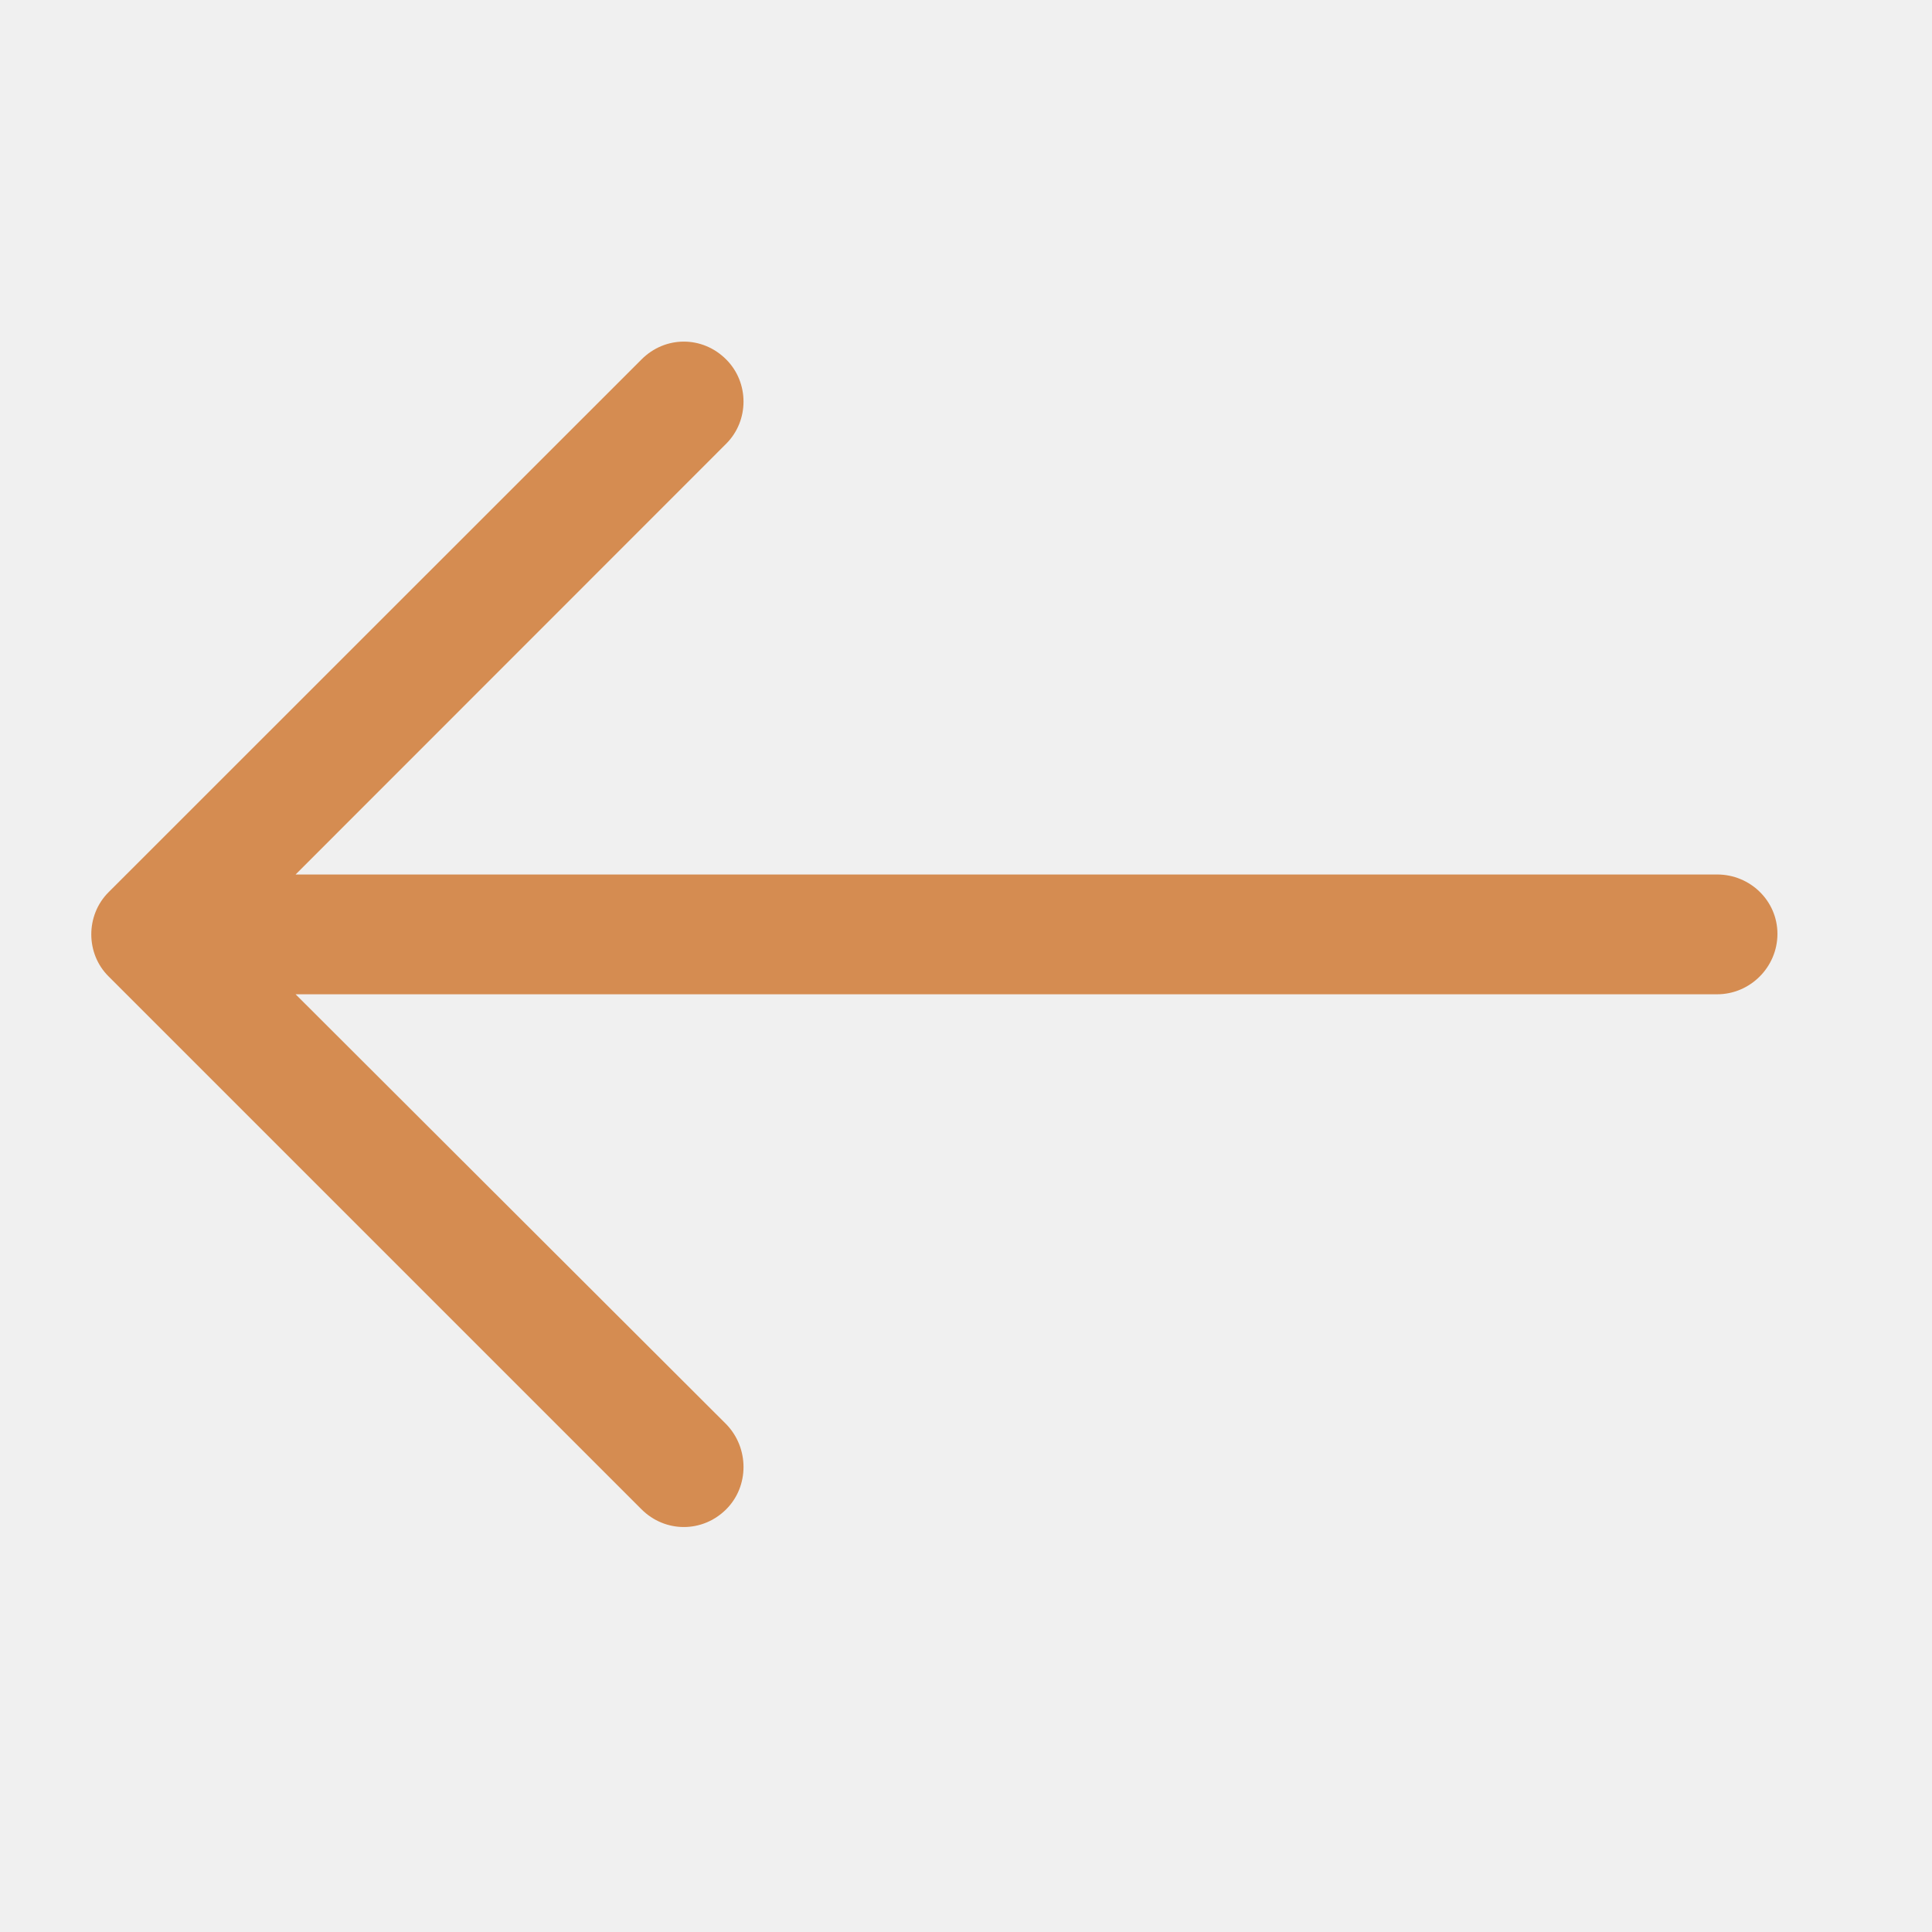
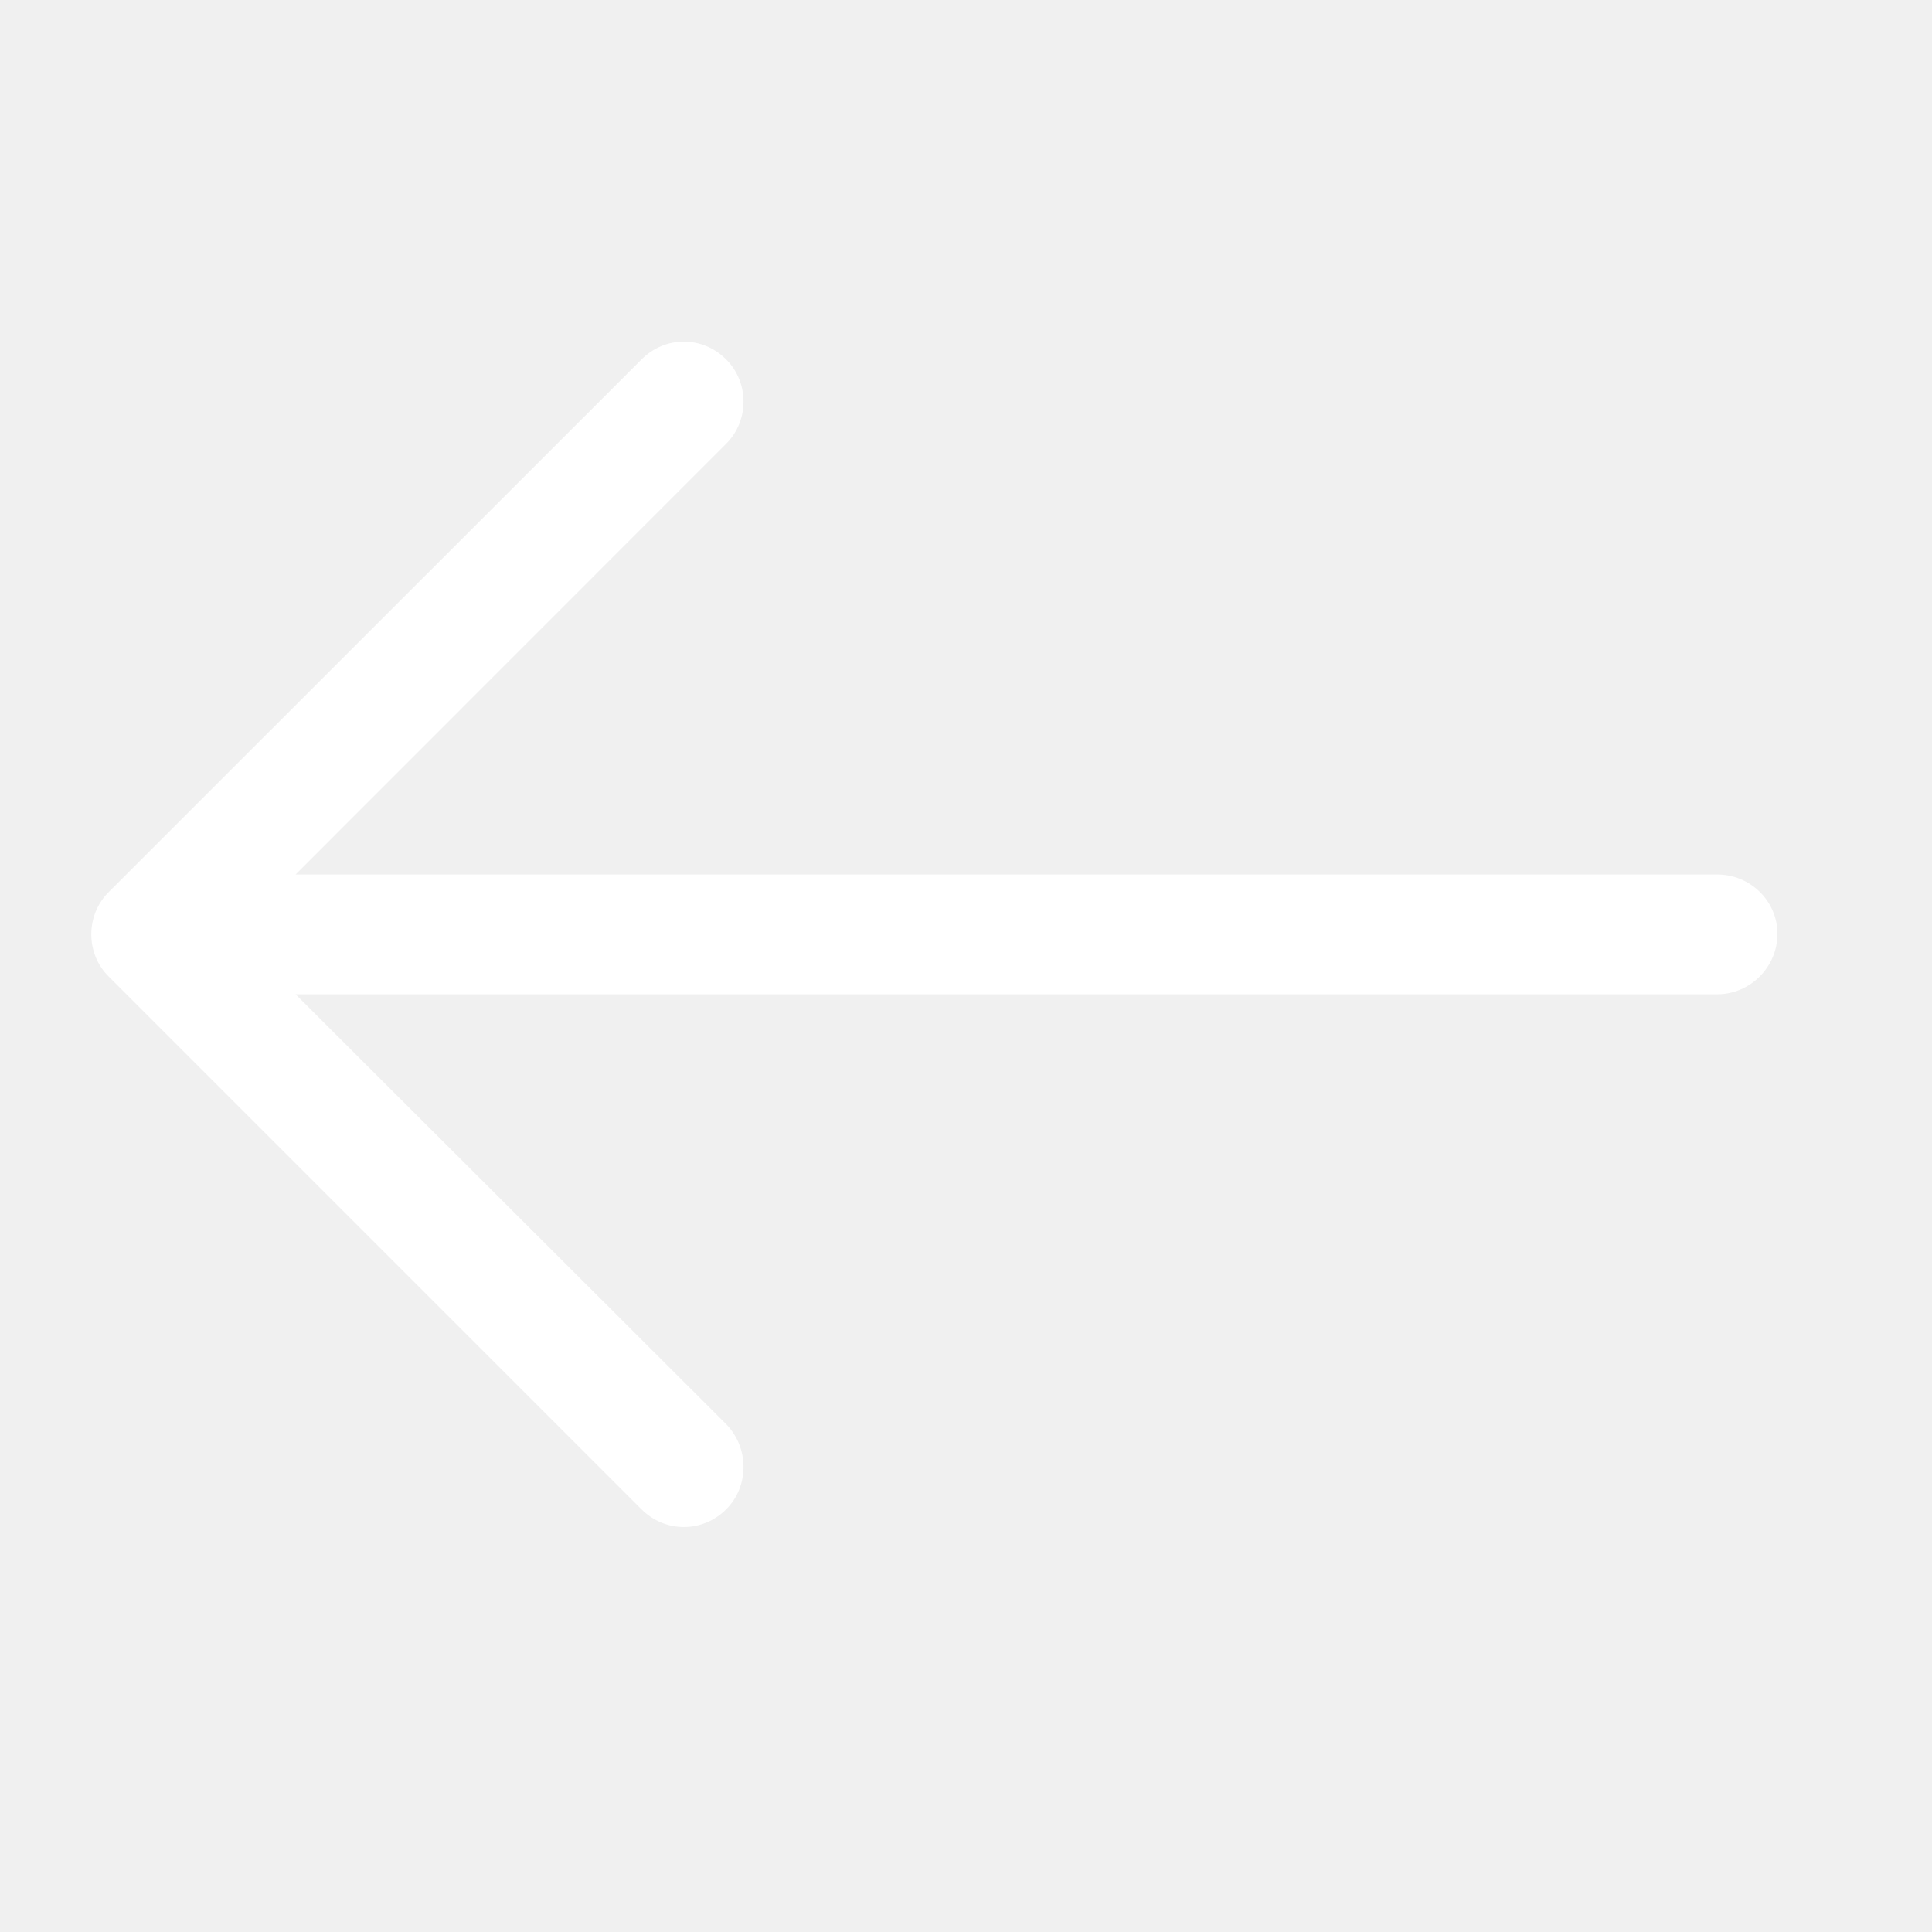
<svg xmlns="http://www.w3.org/2000/svg" width="11" height="11" viewBox="0 0 11 11" fill="none">
  <g clip-path="url(#clip0_7057_4)">
-     <path d="M3.652 2.047C3.787 1.911 4 1.911 4.135 2.047C4.266 2.178 4.266 2.395 4.135 2.526L1.683 4.979H9.777C9.965 4.979 10.12 5.129 10.12 5.317C10.12 5.506 9.965 5.661 9.777 5.661H1.683L4.135 8.109C4.266 8.244 4.266 8.462 4.135 8.593C4 8.728 3.787 8.728 3.652 8.593L0.618 5.559C0.487 5.429 0.487 5.211 0.618 5.08L3.652 2.047Z" fill="#D58C51" />
+     <path d="M3.652 2.047C3.787 1.911 4 1.911 4.135 2.047C4.266 2.178 4.266 2.395 4.135 2.526L1.683 4.979H9.777C9.965 4.979 10.12 5.129 10.12 5.317C10.12 5.506 9.965 5.661 9.777 5.661H1.683L4.135 8.109C4.266 8.244 4.266 8.462 4.135 8.593C4 8.728 3.787 8.728 3.652 8.593L0.618 5.559C0.487 5.429 0.487 5.211 0.618 5.08L3.652 2.047Z" fill="#FFFFFF" />
  </g>
  <defs>
    <clipPath id="clip0_7057_4">
      <rect width="9.6" height="9.6" fill="white" transform="translate(0.52002 0.520004)" />
    </clipPath>
  </defs>
</svg>
